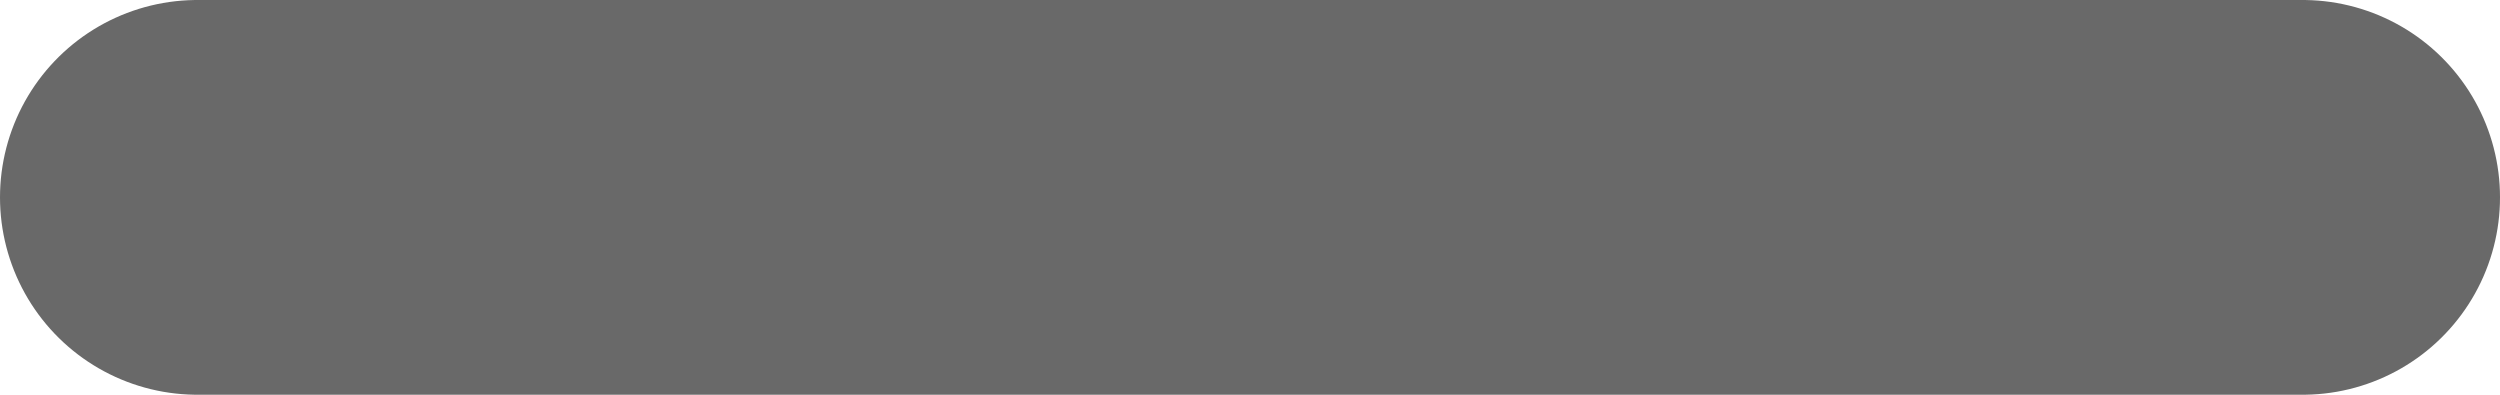
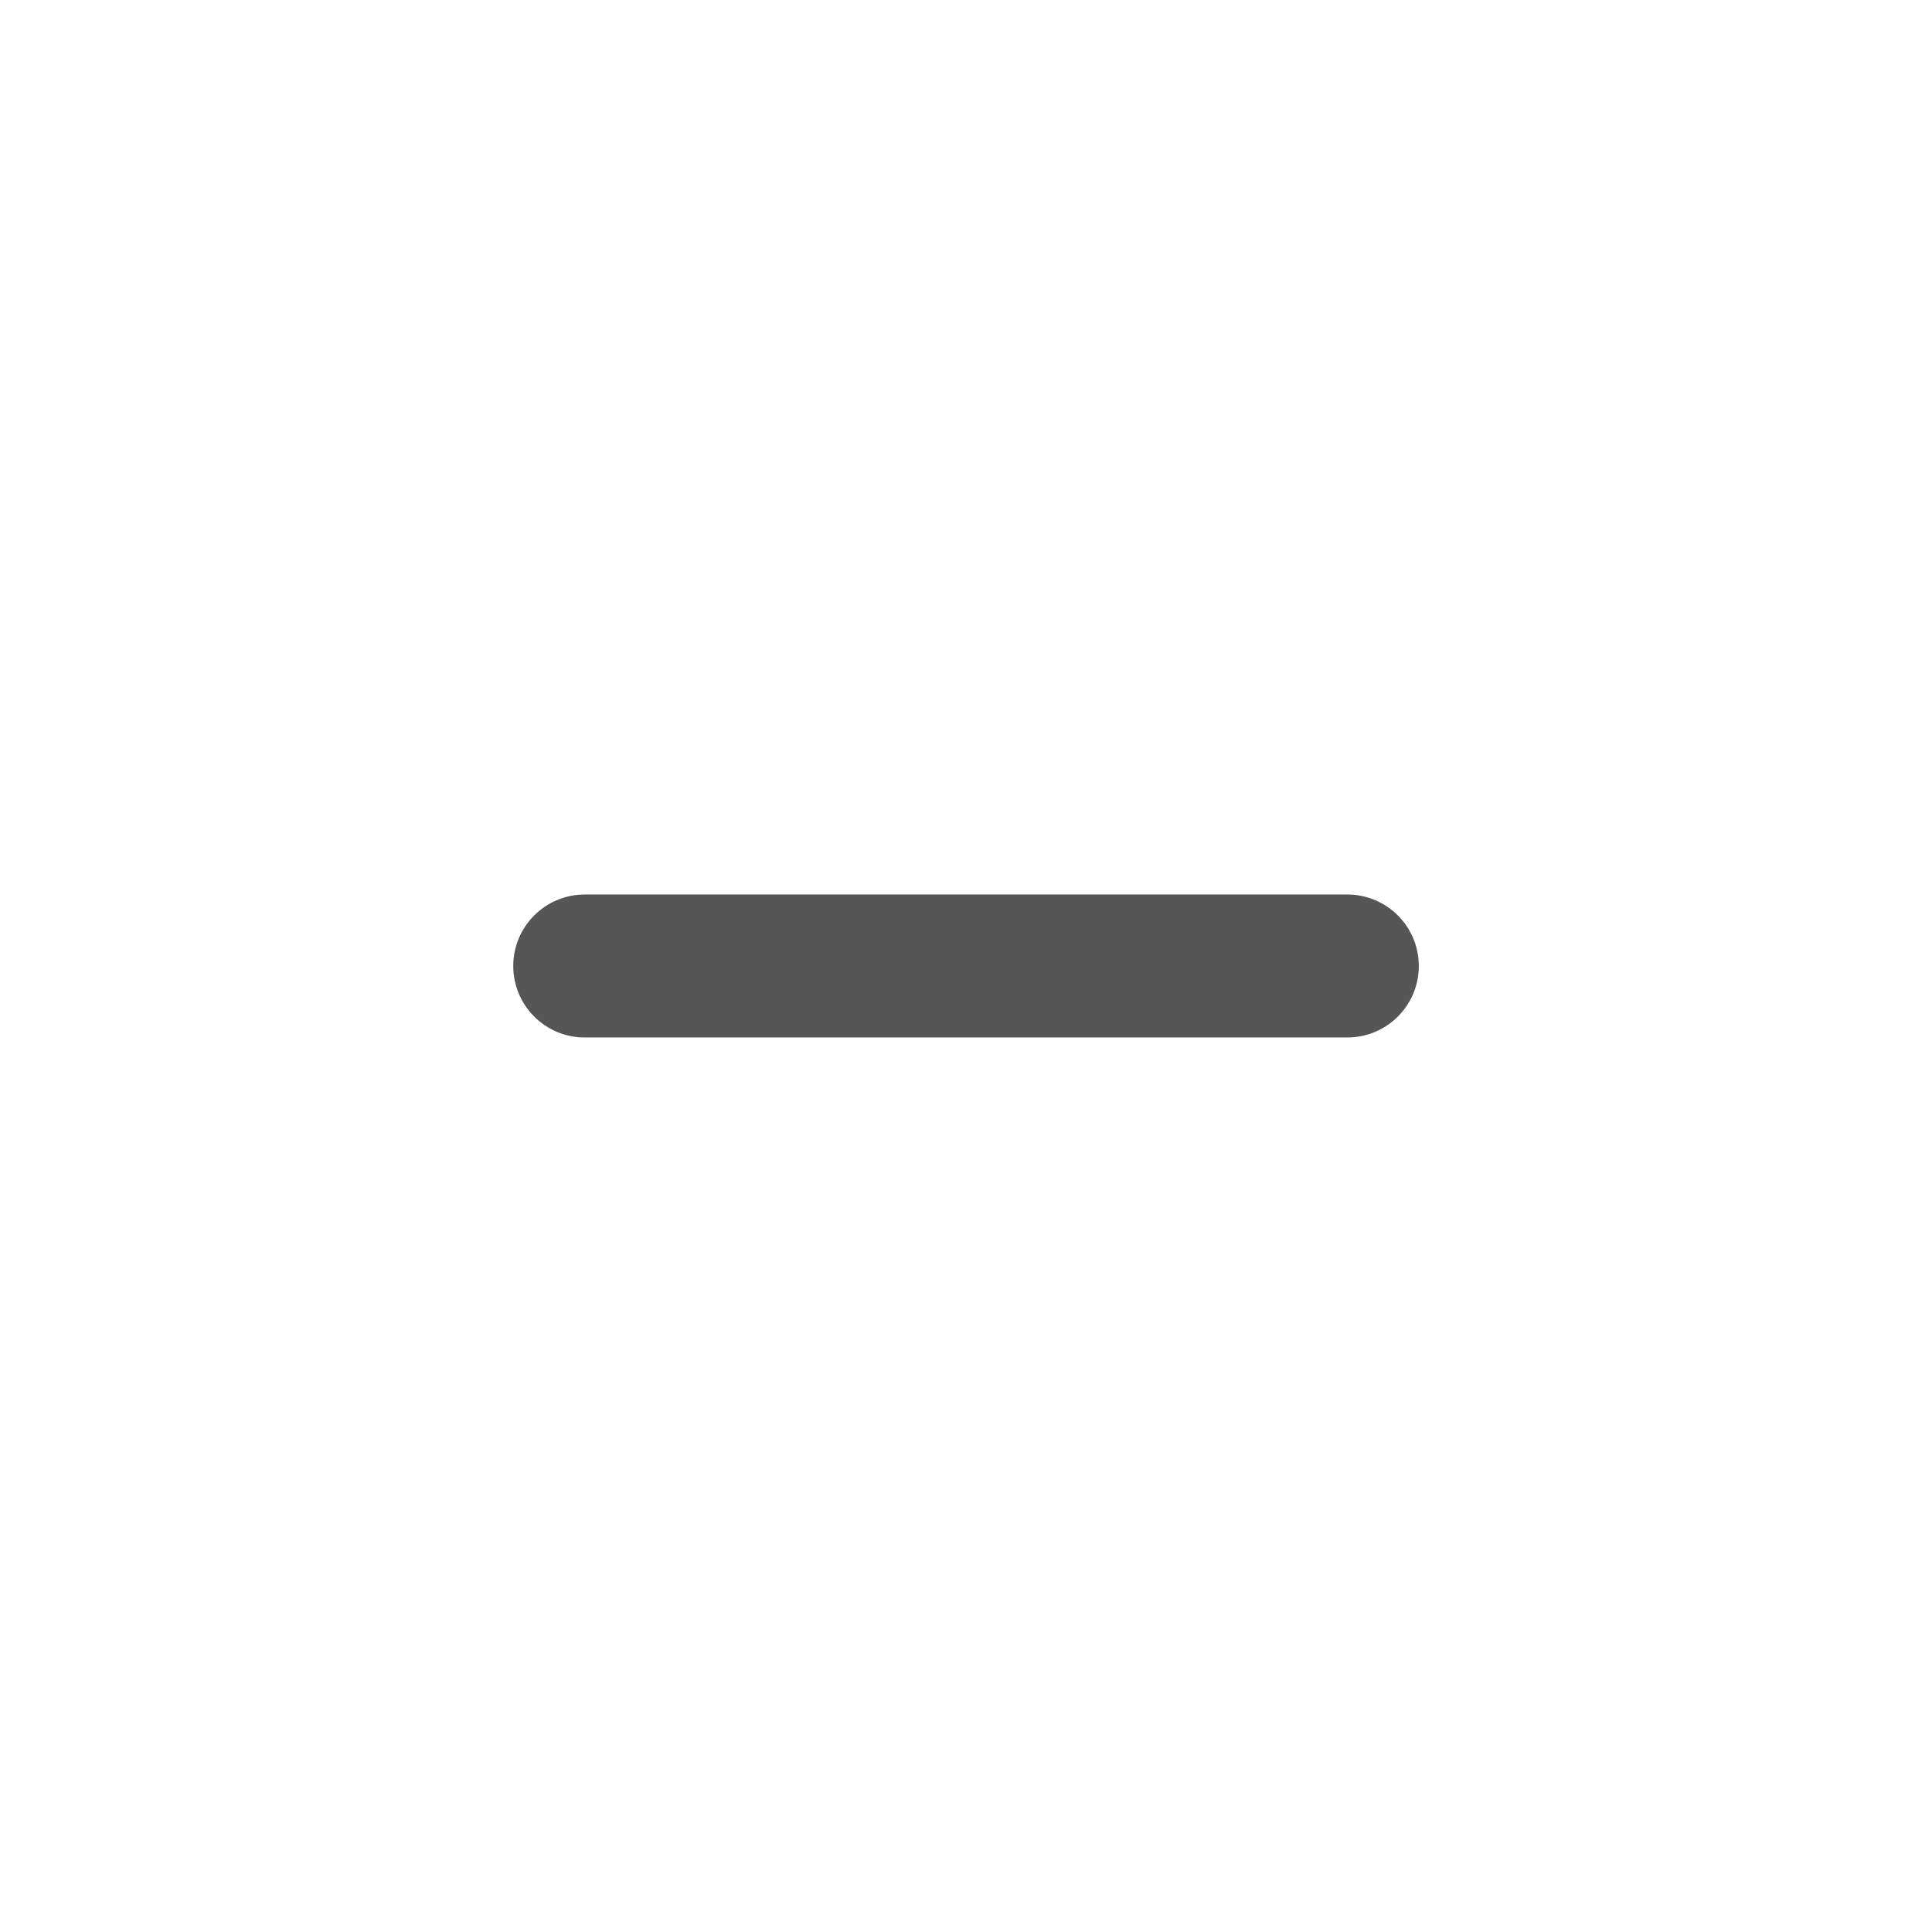
- <svg xmlns="http://www.w3.org/2000/svg" width="19" height="3" viewBox="0 0 19 3">
-   <path id="Path_35" data-name="Path 35" d="M735,1072h16" transform="translate(-733.5 -1070.5)" fill="none" stroke="#696969" stroke-linecap="round" stroke-width="3" />
+ <svg xmlns="http://www.w3.org/2000/svg" width="32" height="32" viewBox="0 0 32 32">
+   <defs>
+     <clipPath id="clip-icon-minus">
+       <rect width="32" height="32" />
+     </clipPath>
+   </defs>
+   <g id="icon-minus" clip-path="url(#clip-icon-minus)">
+     <path id="Path_152" data-name="Path 152" d="M4069.9,2414.806h-12.631a1.184,1.184,0,0,1,0-2.368H4069.9a1.184,1.184,0,1,1,0,2.368Z" transform="translate(-4047.584 -2397.622)" fill="#565656" />
+   </g>
</svg>
